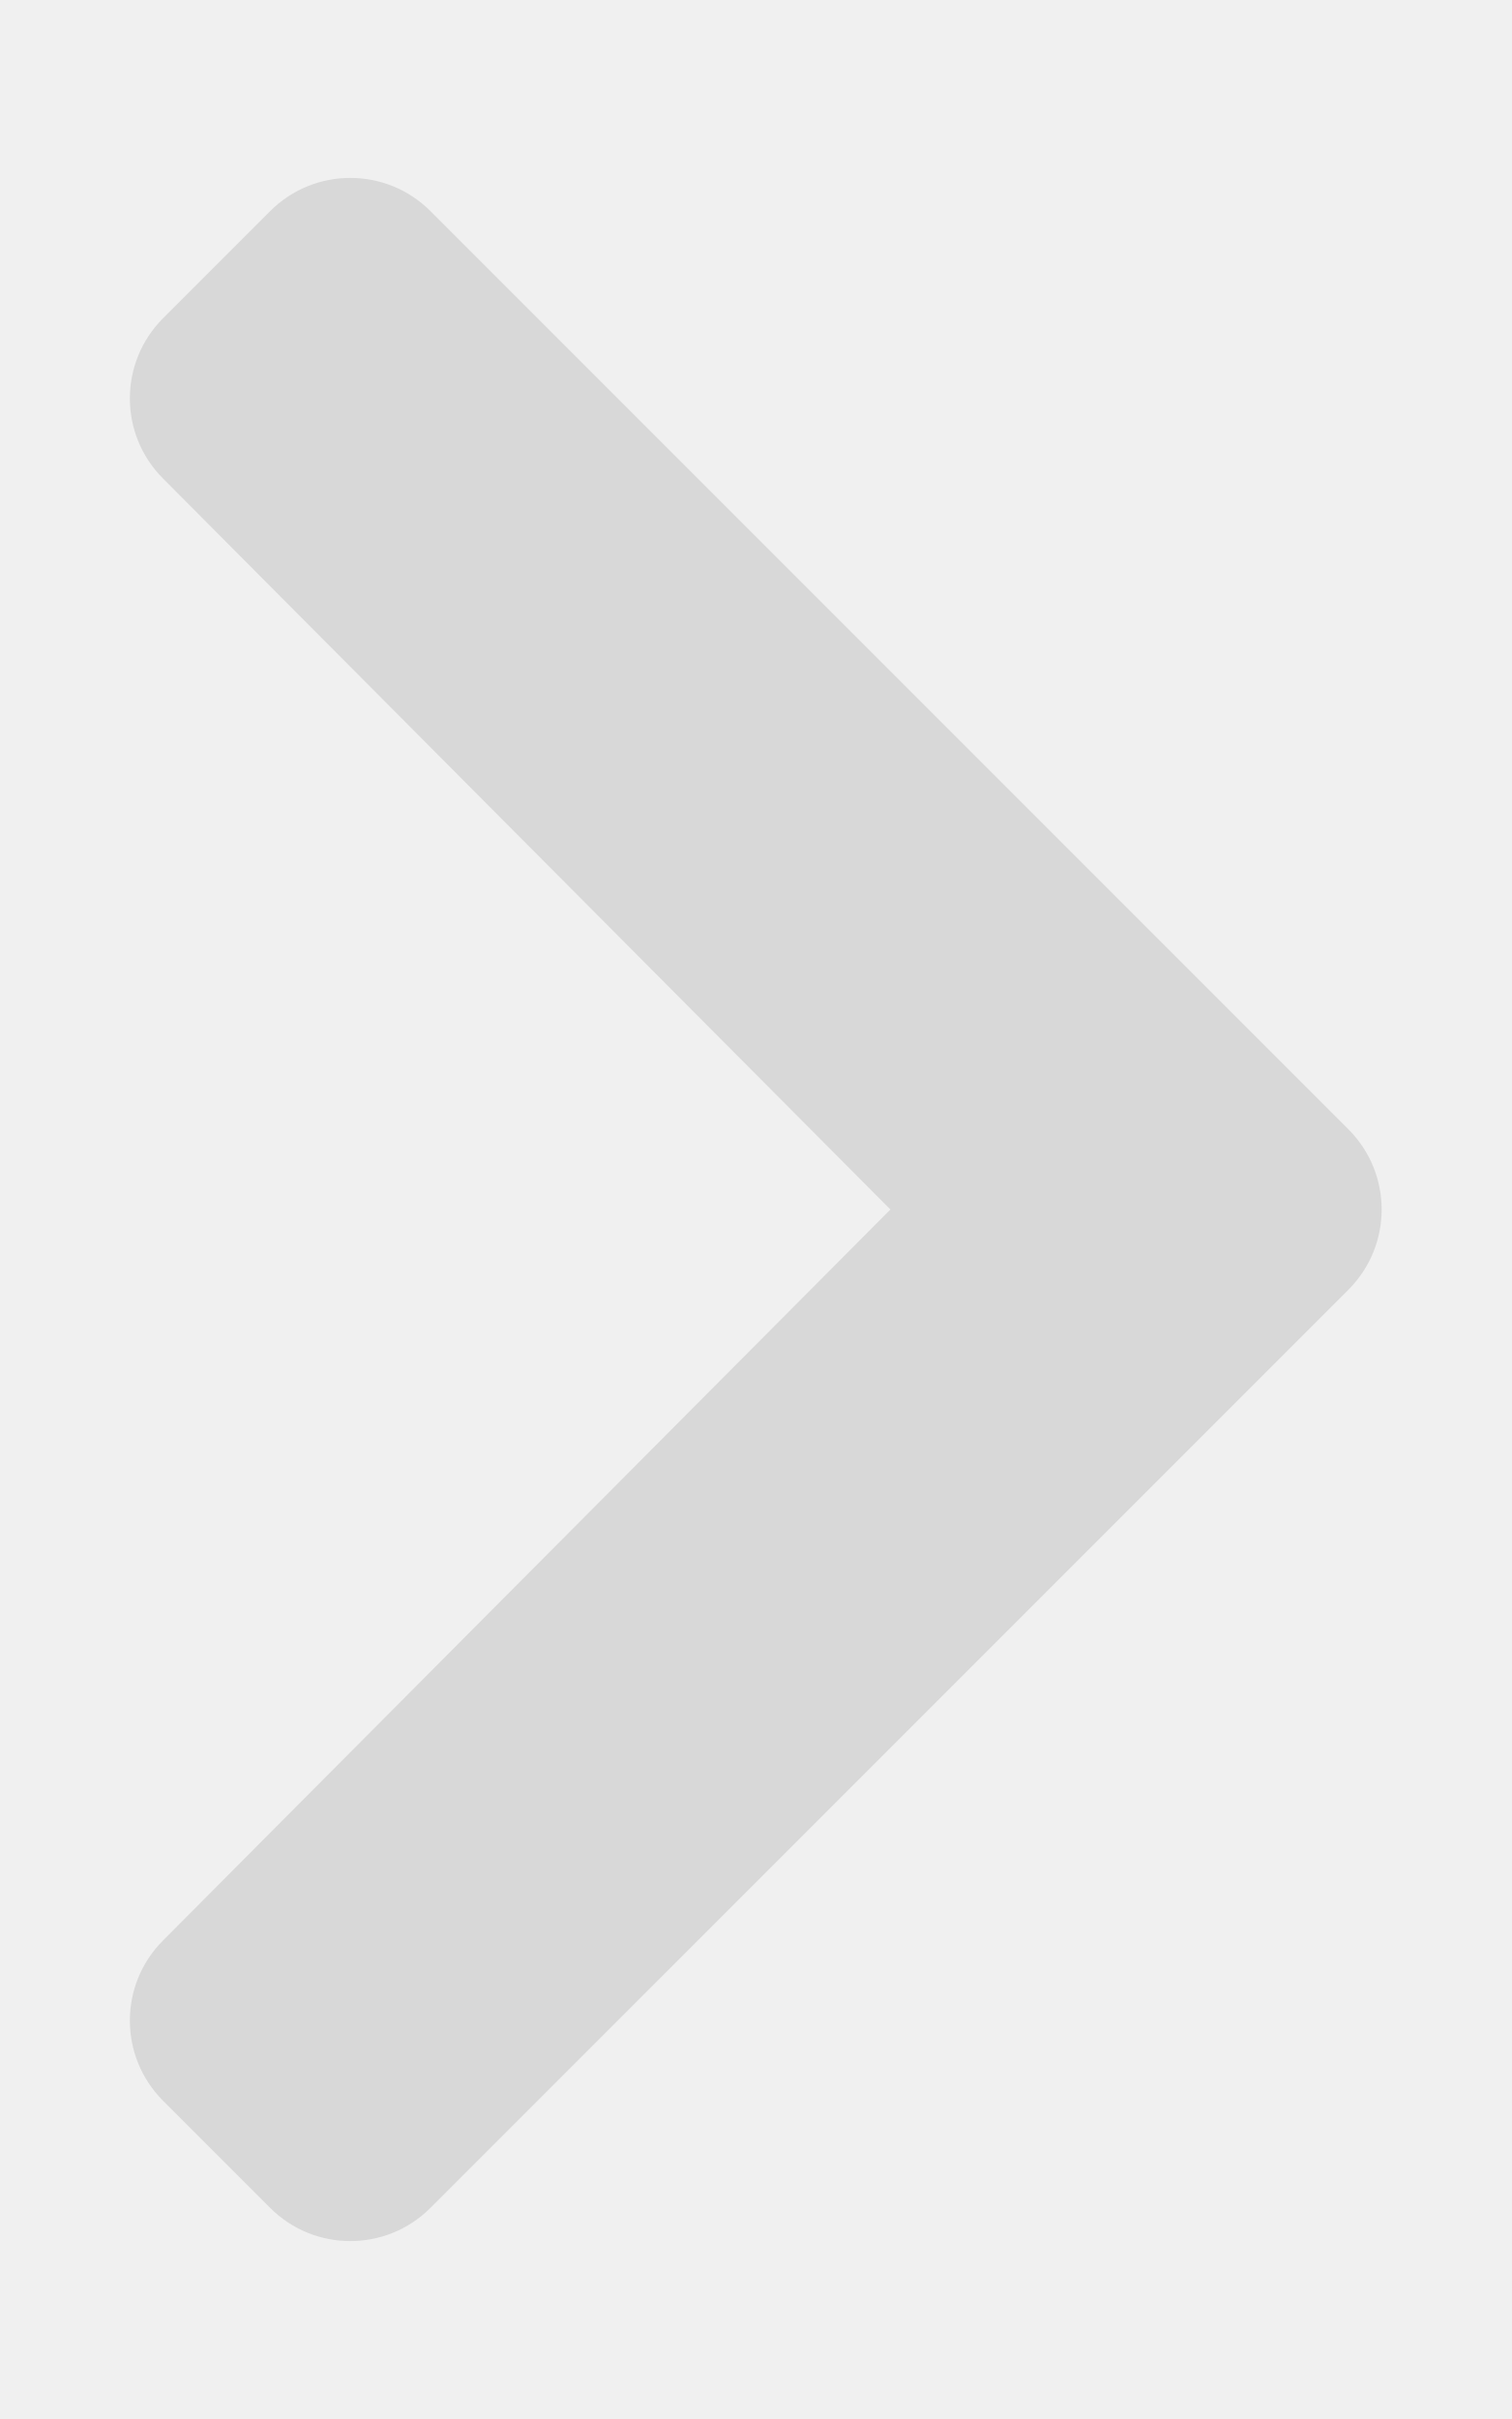
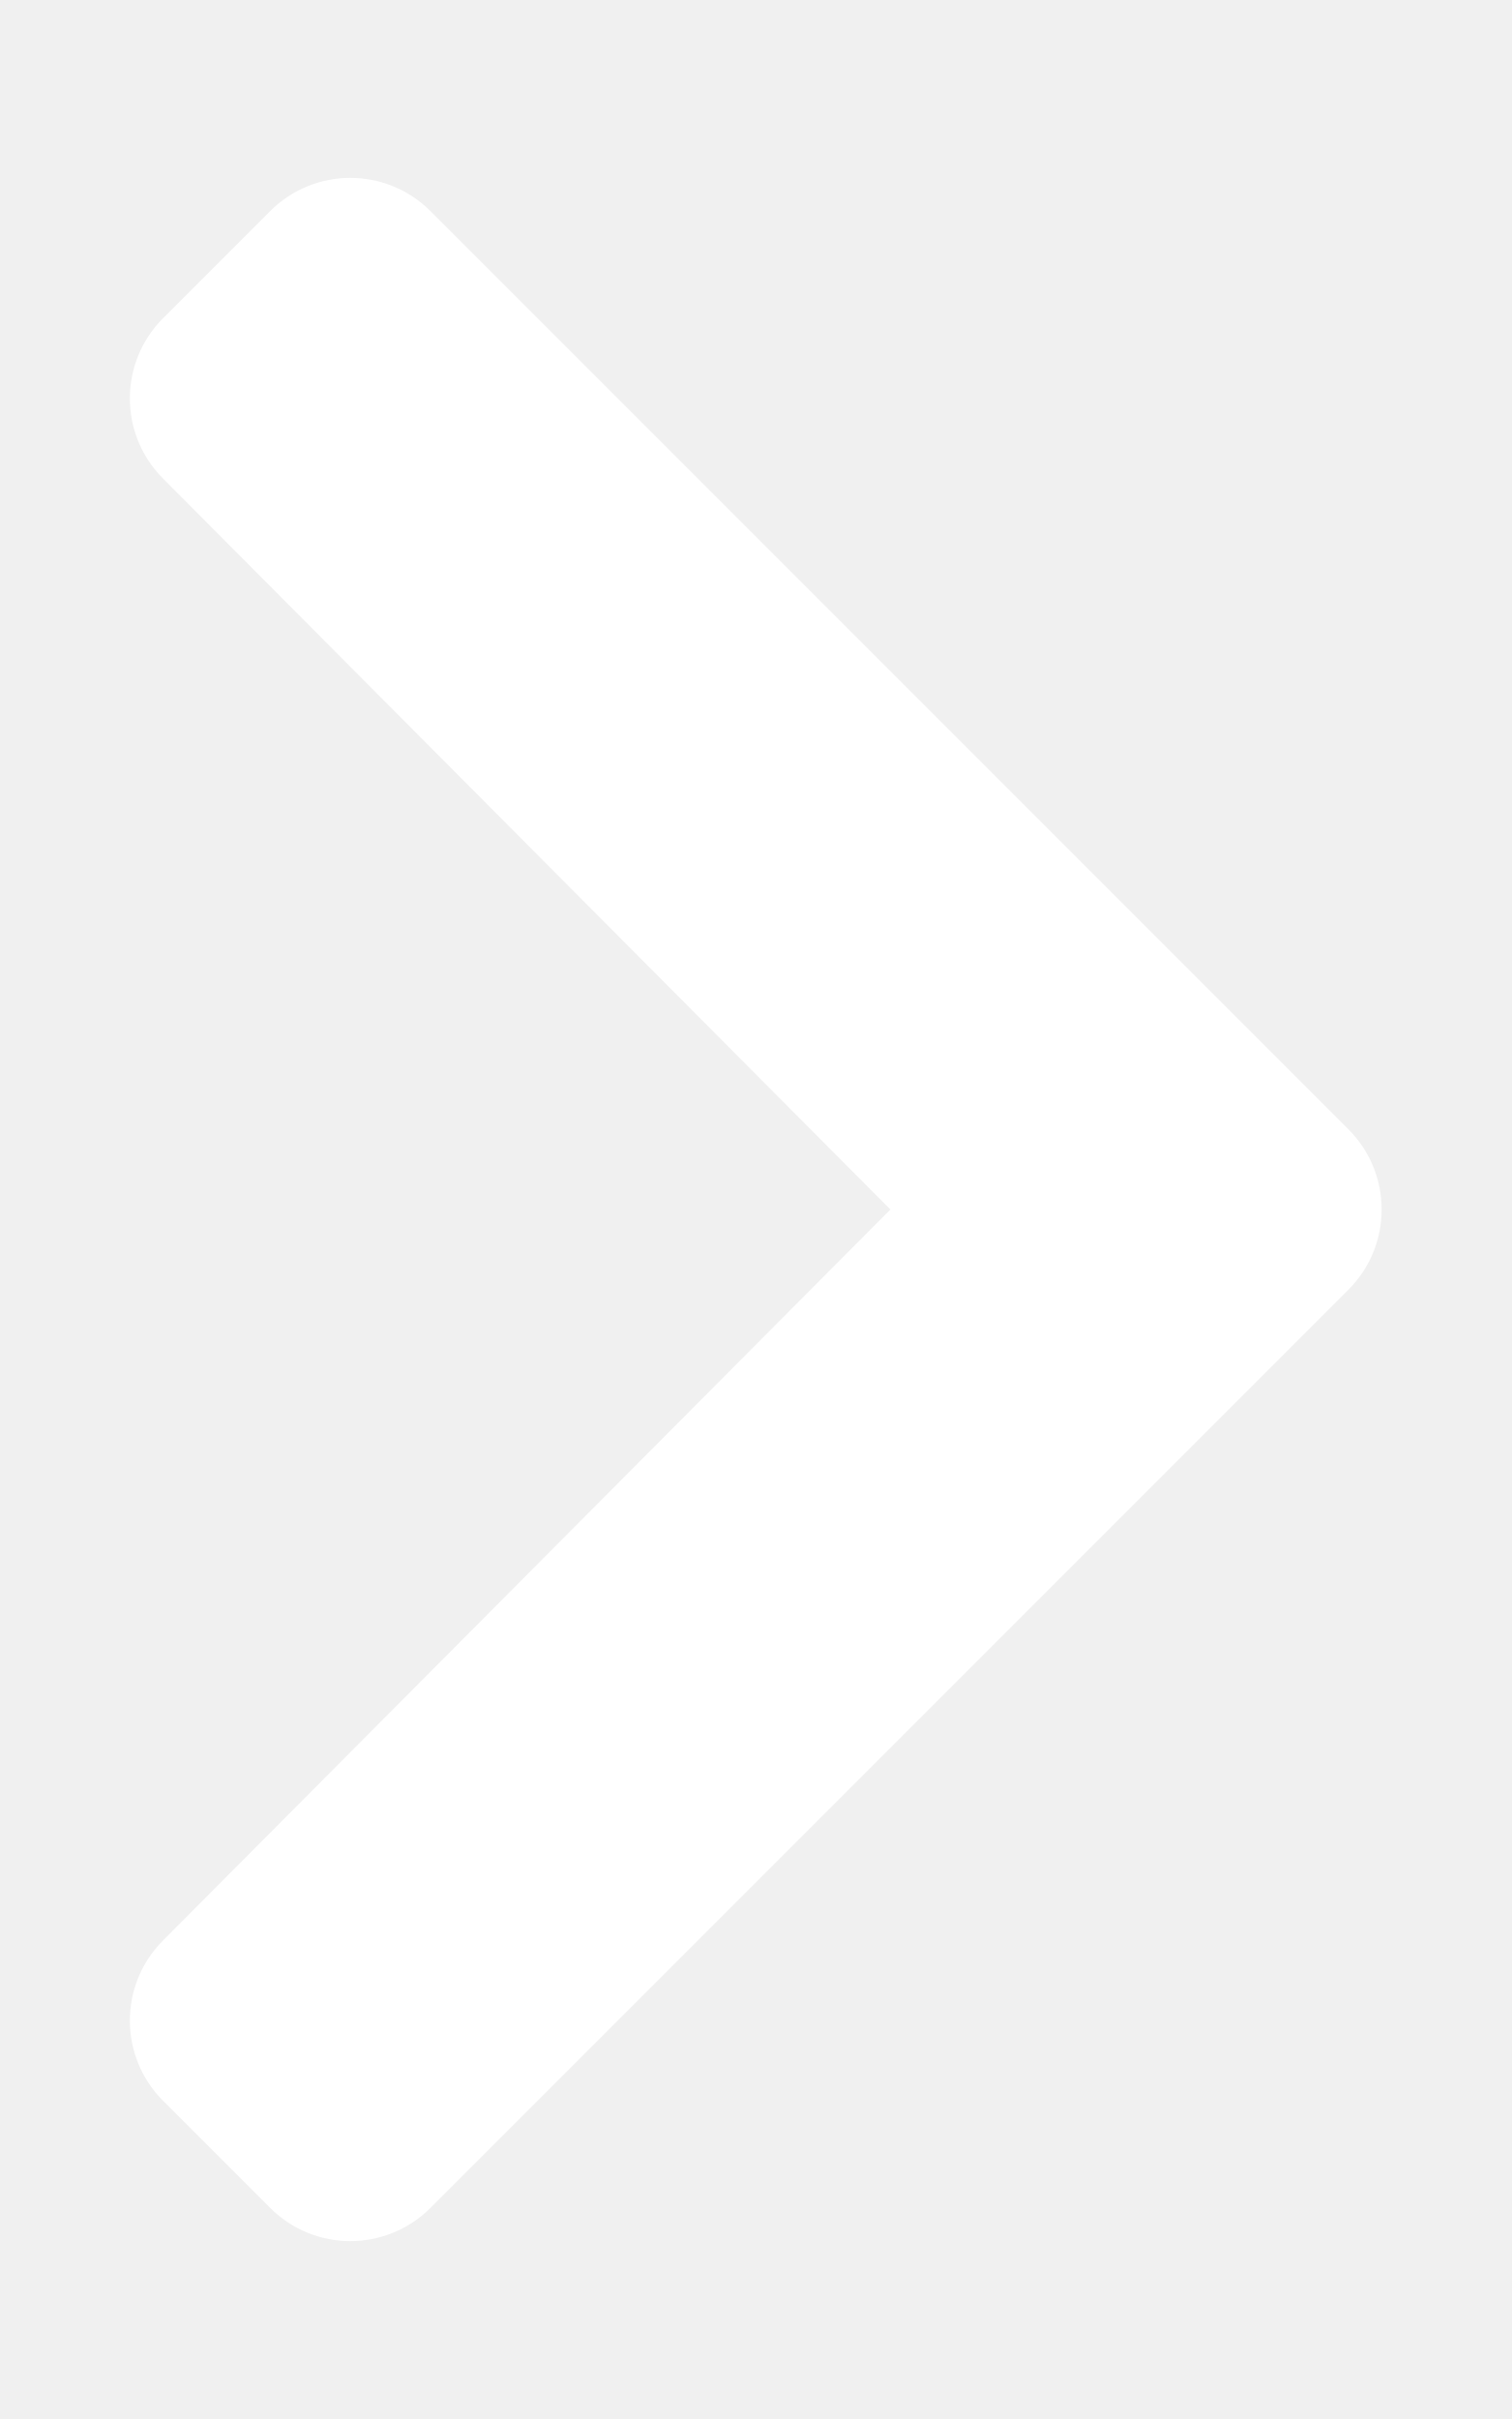
<svg xmlns="http://www.w3.org/2000/svg" aria-hidden="true" focusable="false" data-prefix="fas" data-icon="chevron-right" class="svg-inline--fa fa-chevron-right fa-w-10" role="img" viewBox="0 0 320 512">
-   <path fill="rgba(0,0,0,0.1)" d="M285.476 272.971L91.132 467.314c-9.373 9.373-24.569 9.373-33.941 0l-22.667-22.667c-9.357-9.357-9.375-24.522-.04-33.901L188.505 256 34.484 101.255c-9.335-9.379-9.317-24.544.04-33.901l22.667-22.667c9.373-9.373 24.569-9.373 33.941 0L285.475 239.03c9.373 9.372 9.373 24.568.001 33.941z" />
+   <path fill="white" d="M285.476 272.971L91.132 467.314c-9.373 9.373-24.569 9.373-33.941 0l-22.667-22.667c-9.357-9.357-9.375-24.522-.04-33.901L188.505 256 34.484 101.255c-9.335-9.379-9.317-24.544.04-33.901l22.667-22.667c9.373-9.373 24.569-9.373 33.941 0L285.475 239.03c9.373 9.372 9.373 24.568.001 33.941z">
+    </path>
</svg>
